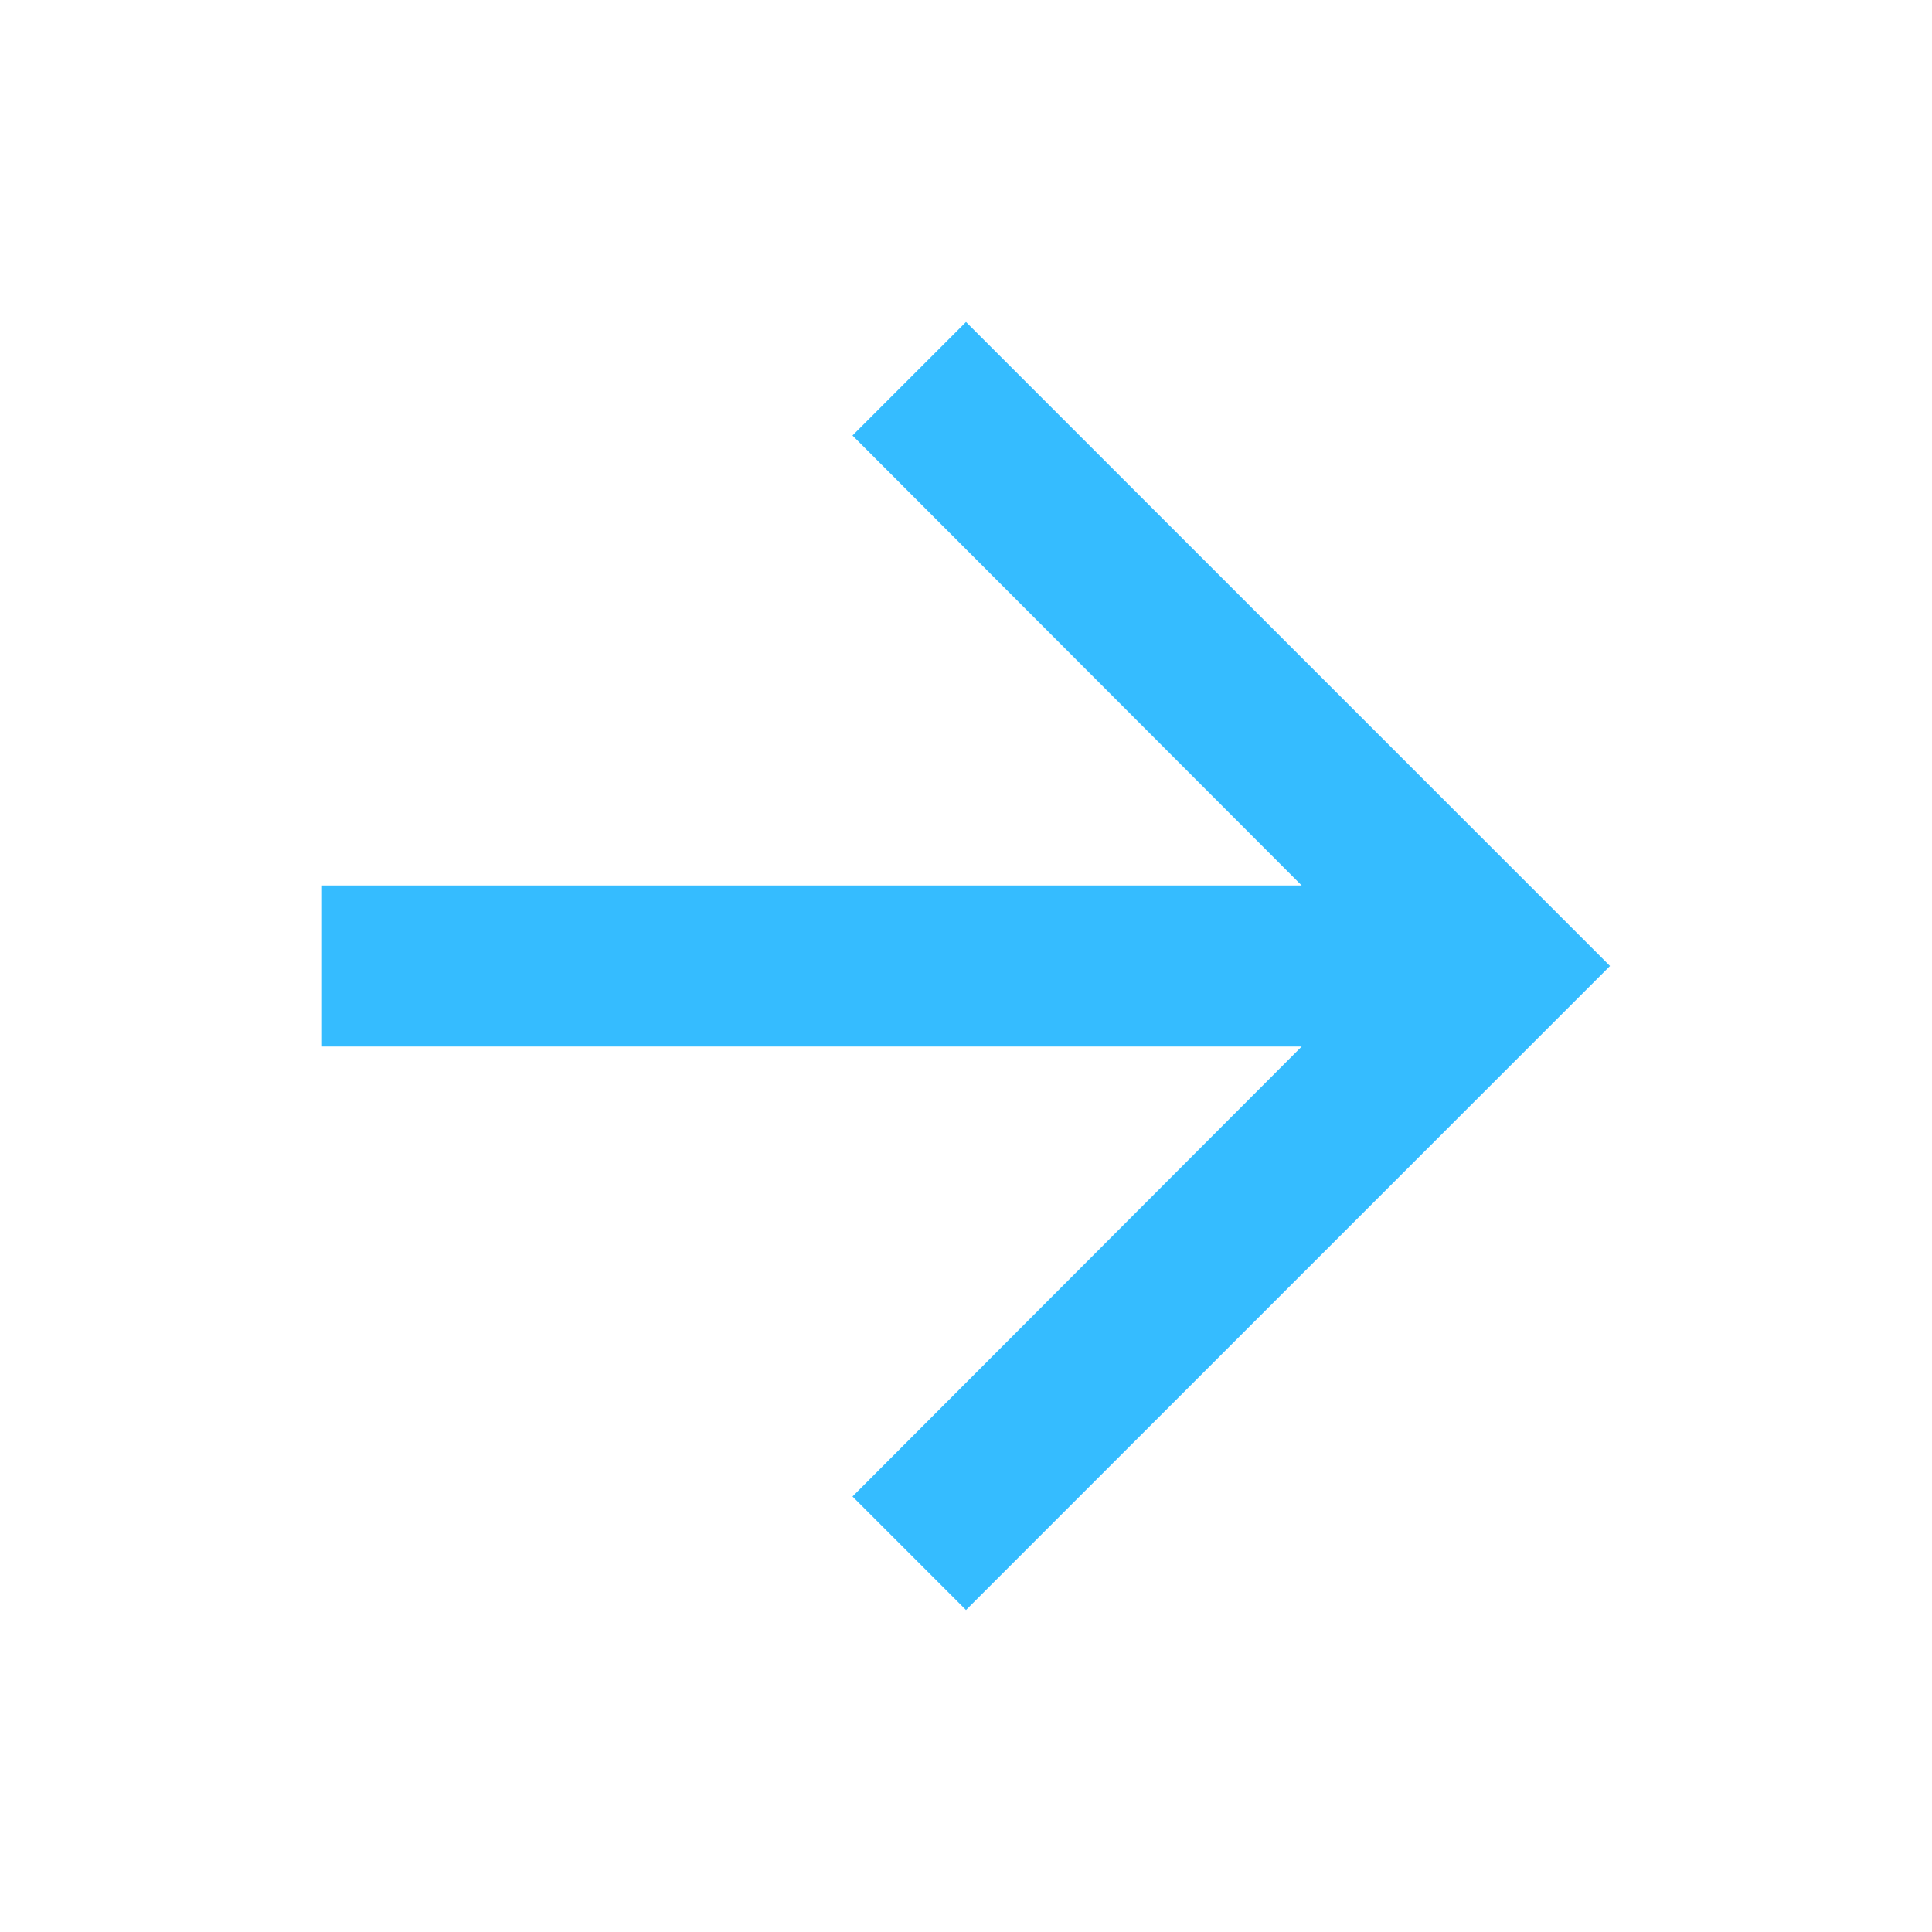
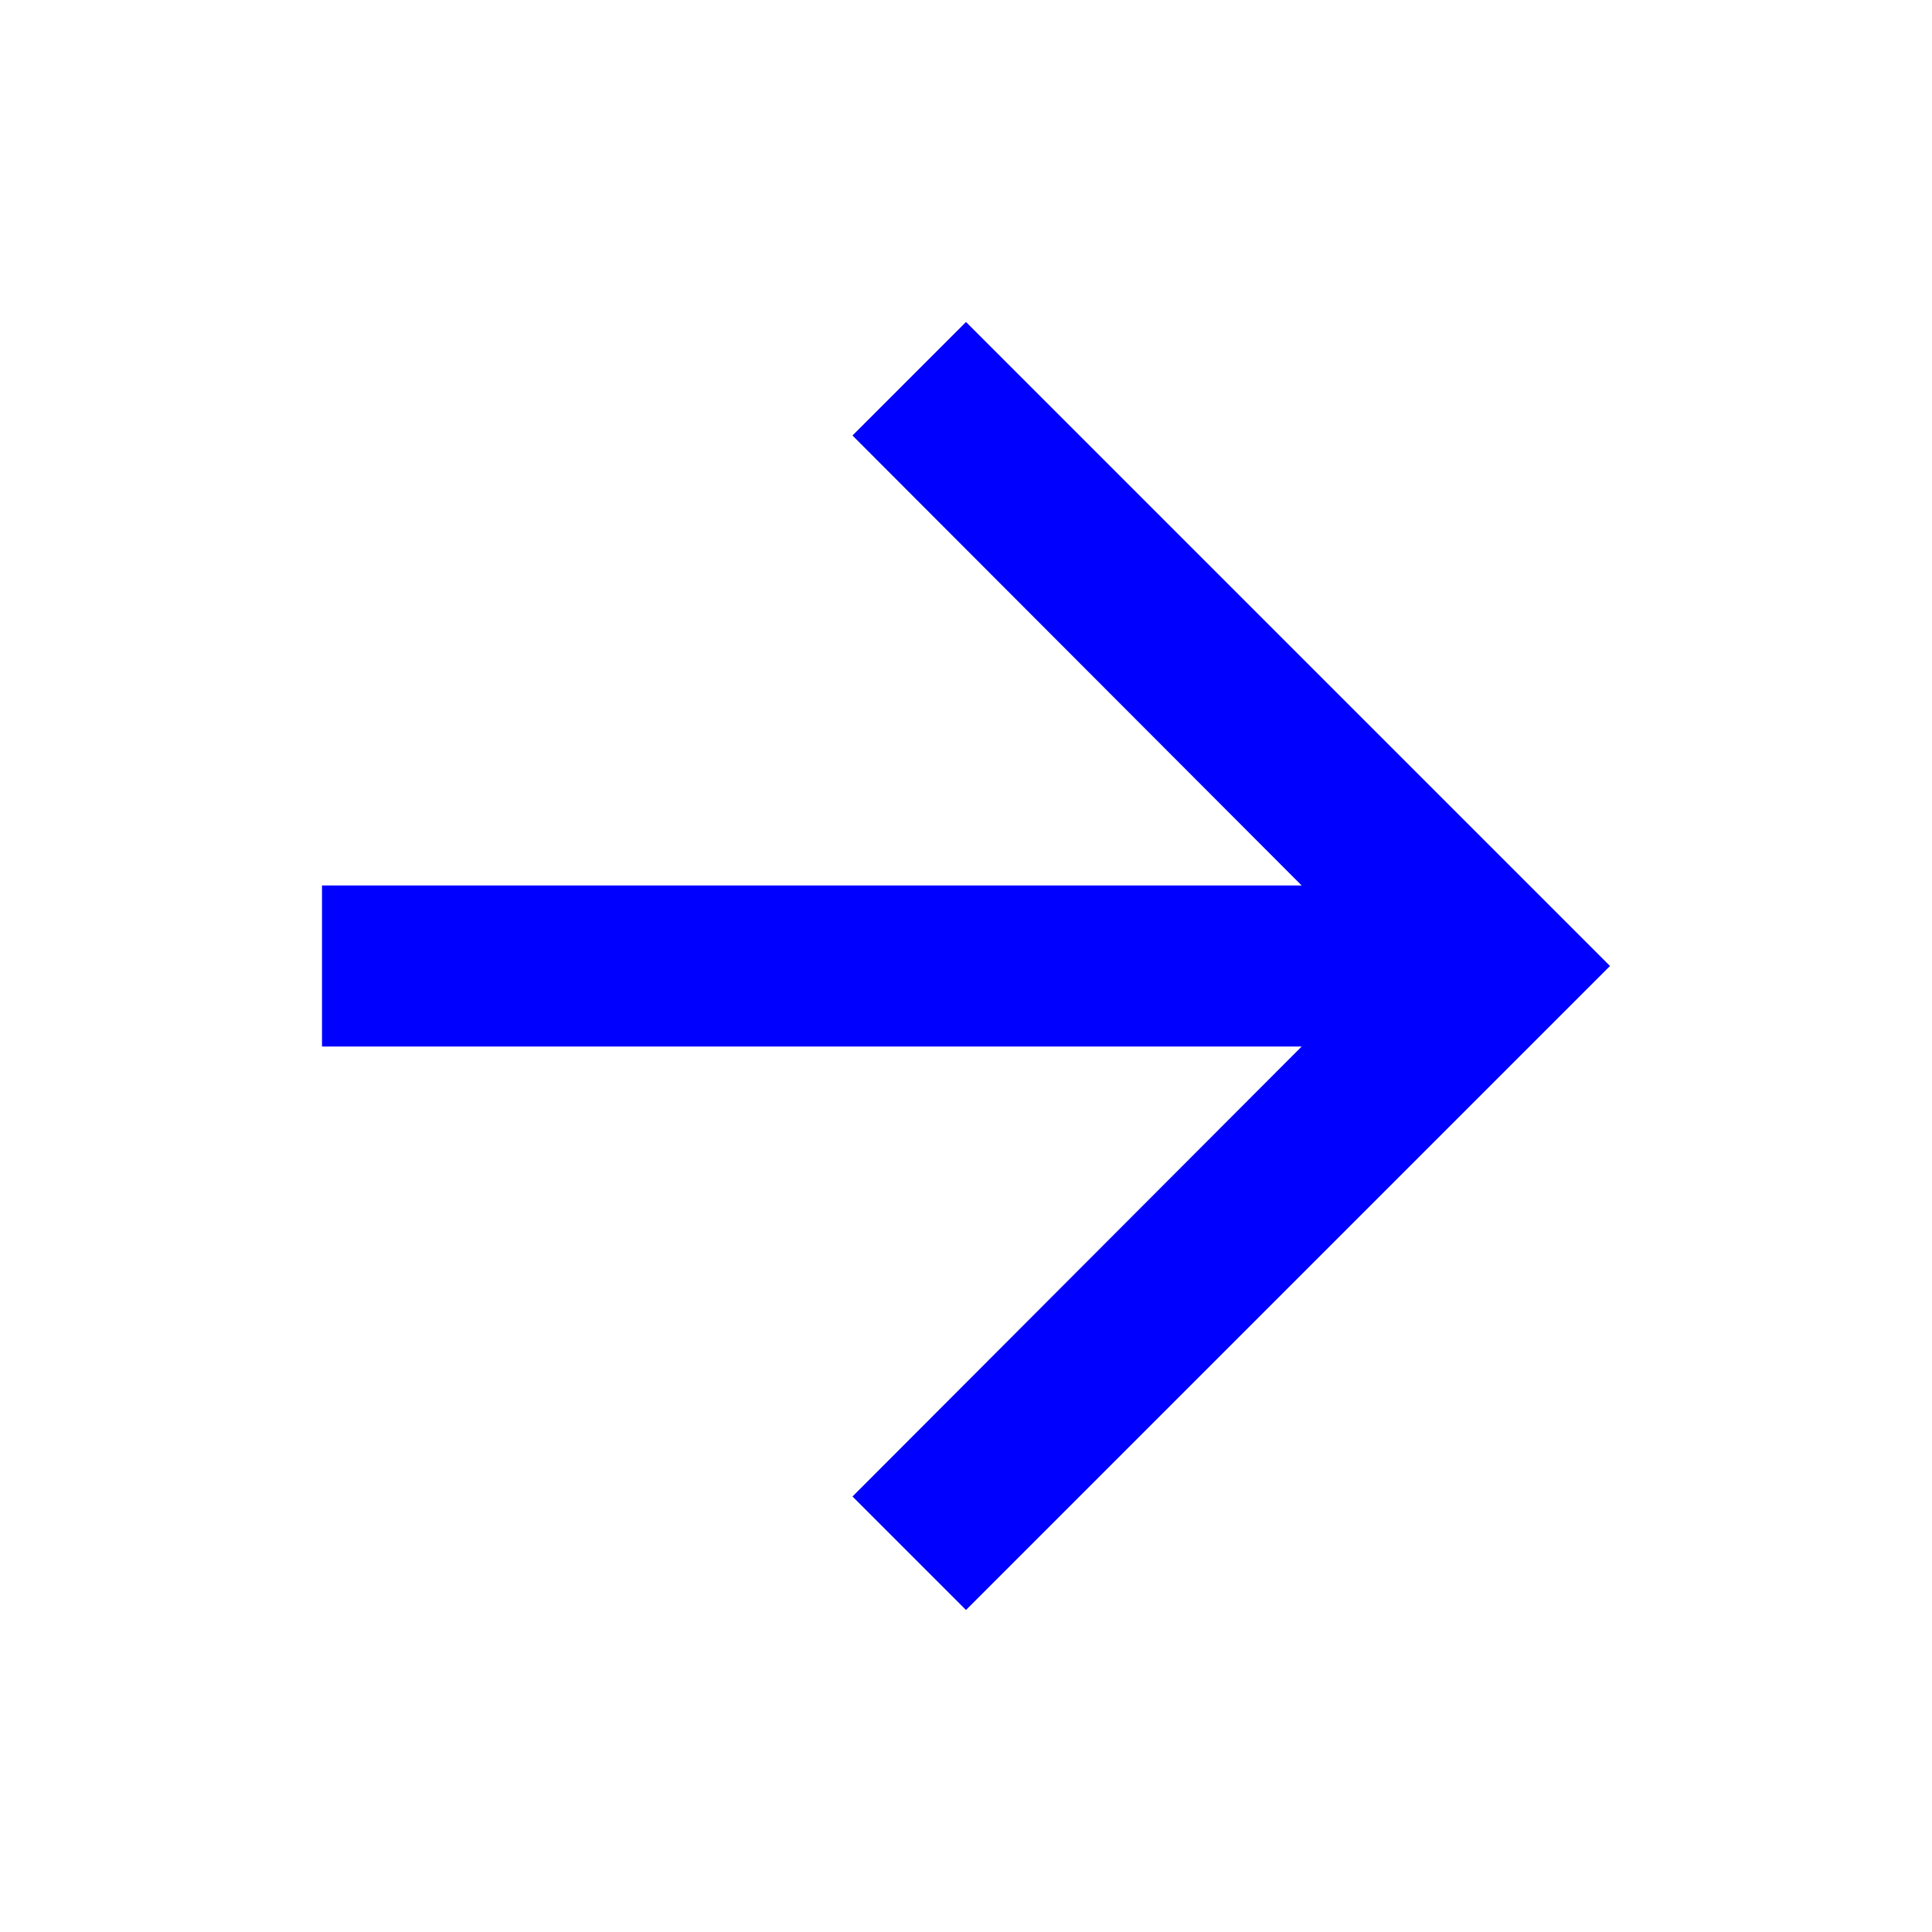
- <svg xmlns="http://www.w3.org/2000/svg" height="24px" viewBox="0 0 24 24" width="24px" fill="#35BCFF">
+ <svg xmlns="http://www.w3.org/2000/svg" height="24px" viewBox="0 0 24 24" width="24px" fill="#0000ff">
  <path d="M0 0h24v24H0V0z" fill="none" />
  <path d="M12 4l-1.41 1.41L16.17 11H4v2h12.17l-5.58 5.59L12 20l8-8-8-8z" />
</svg>
